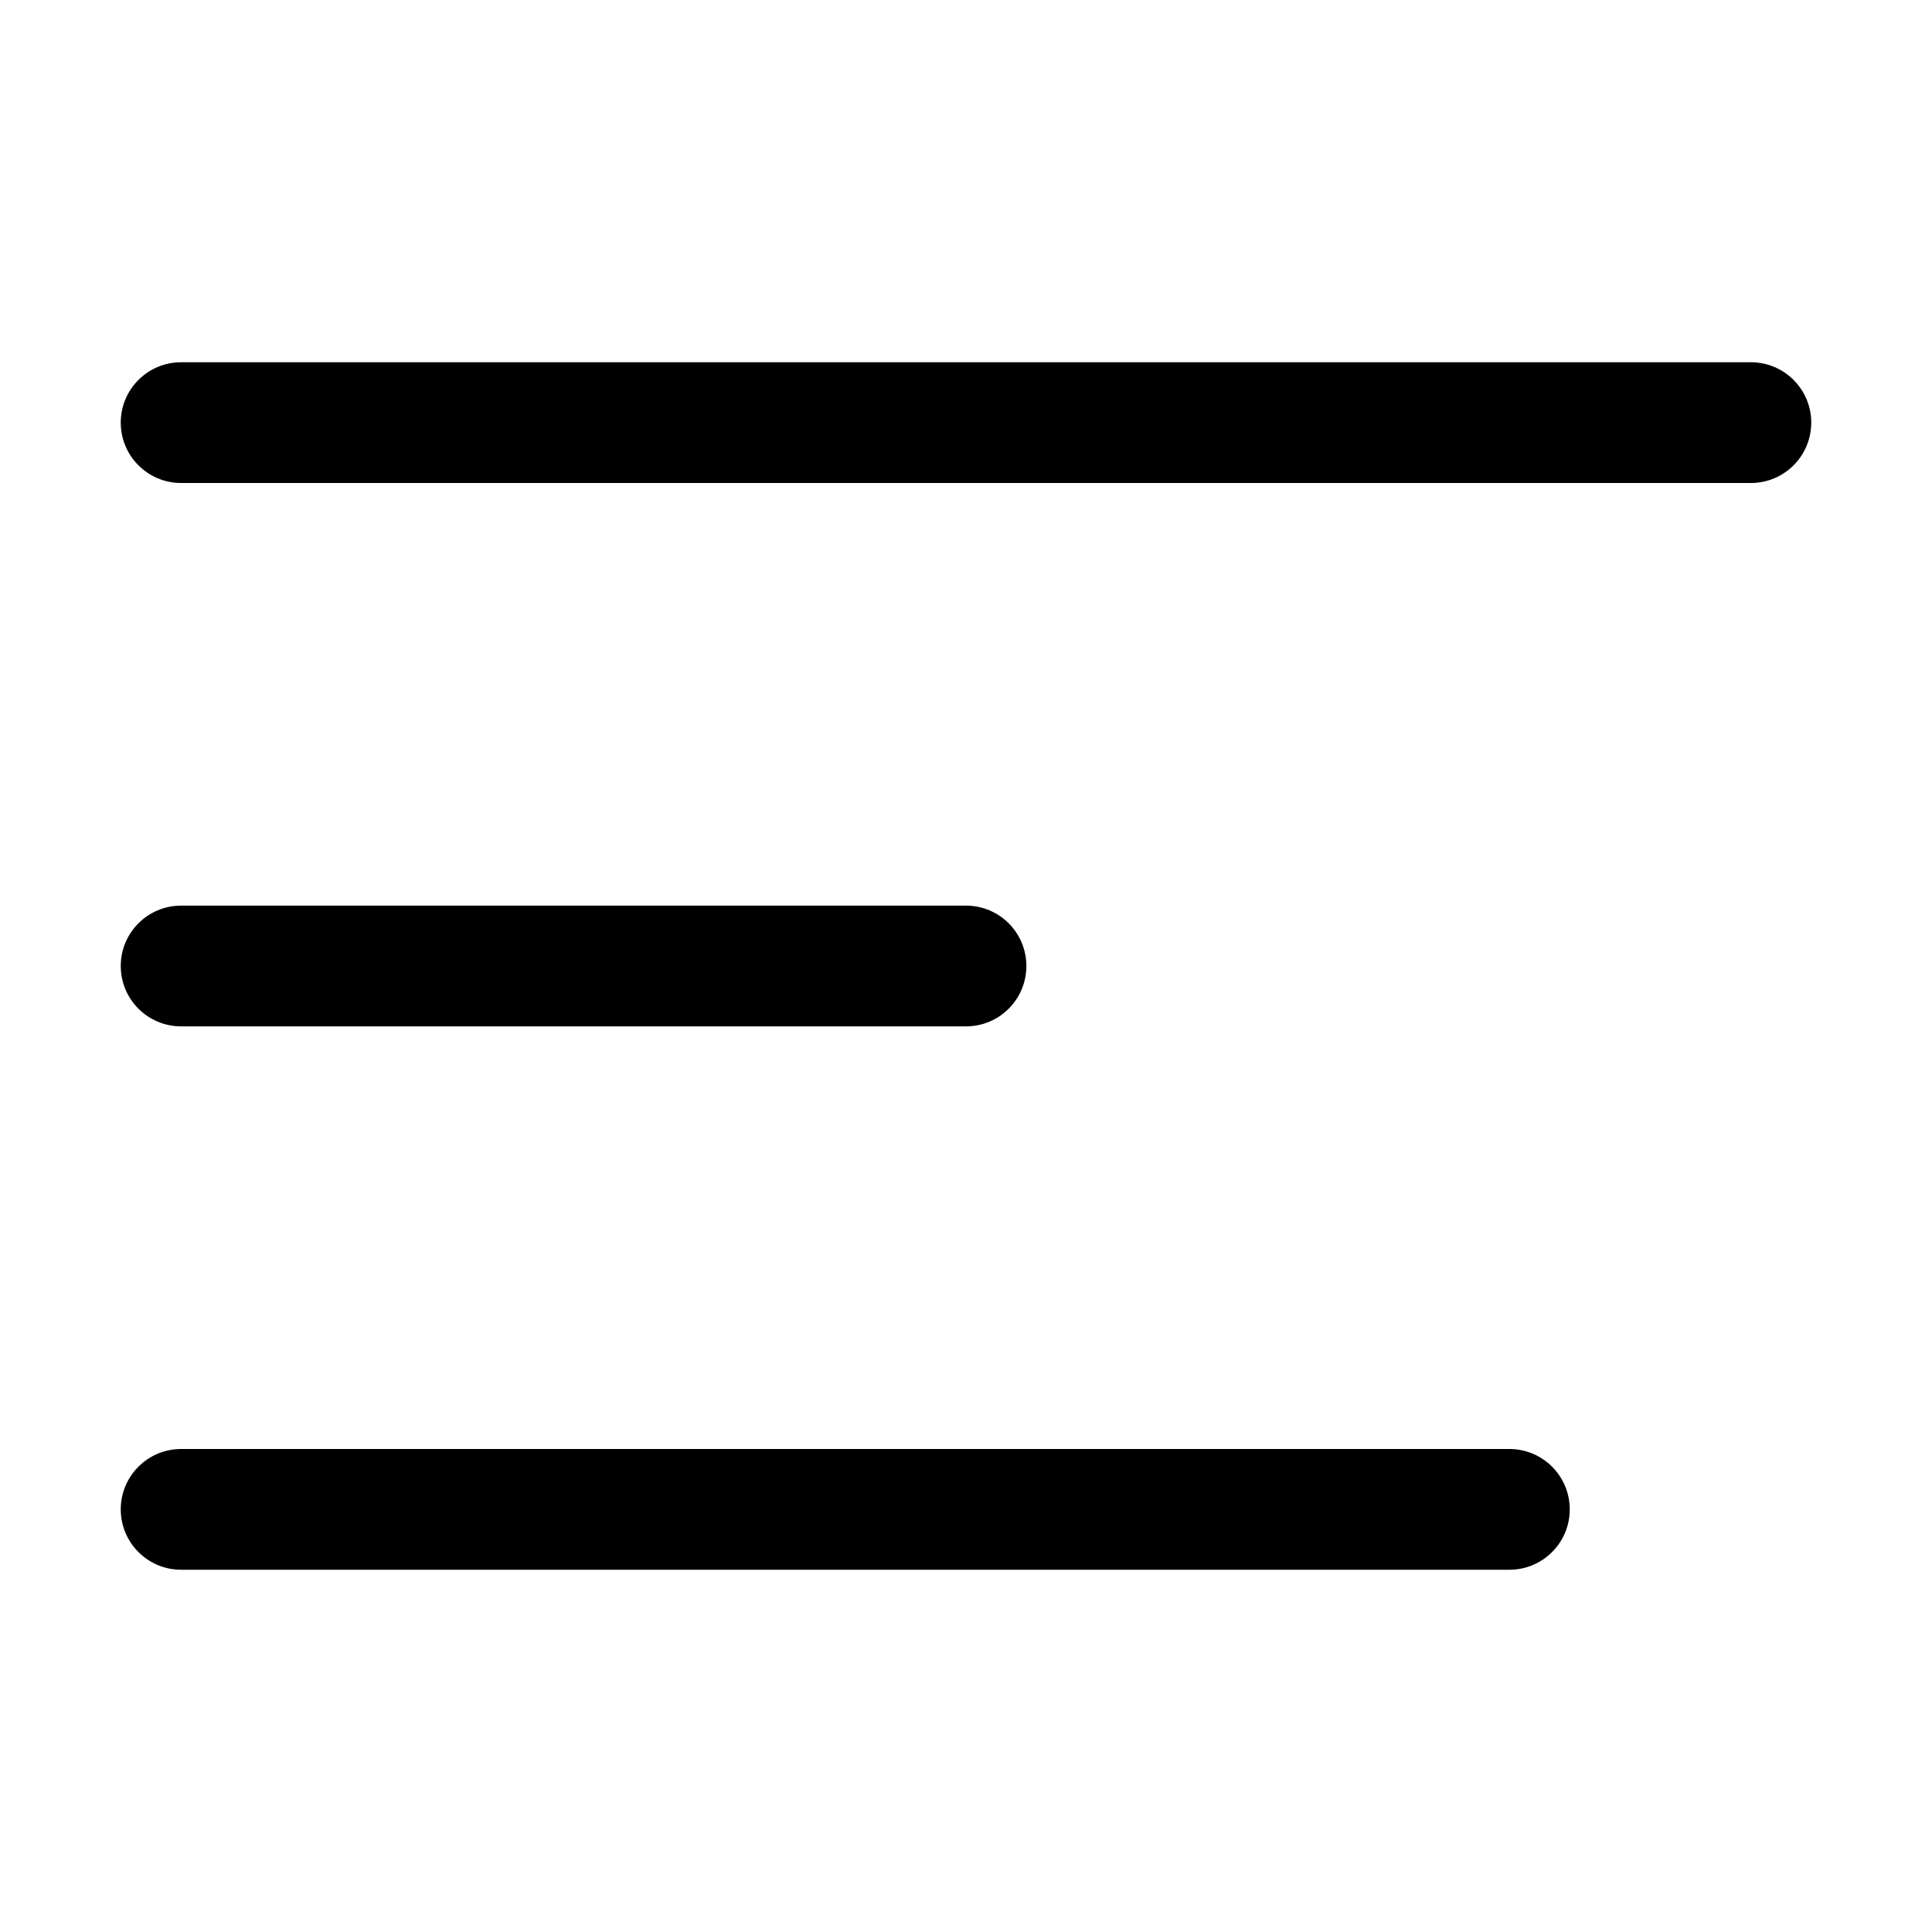
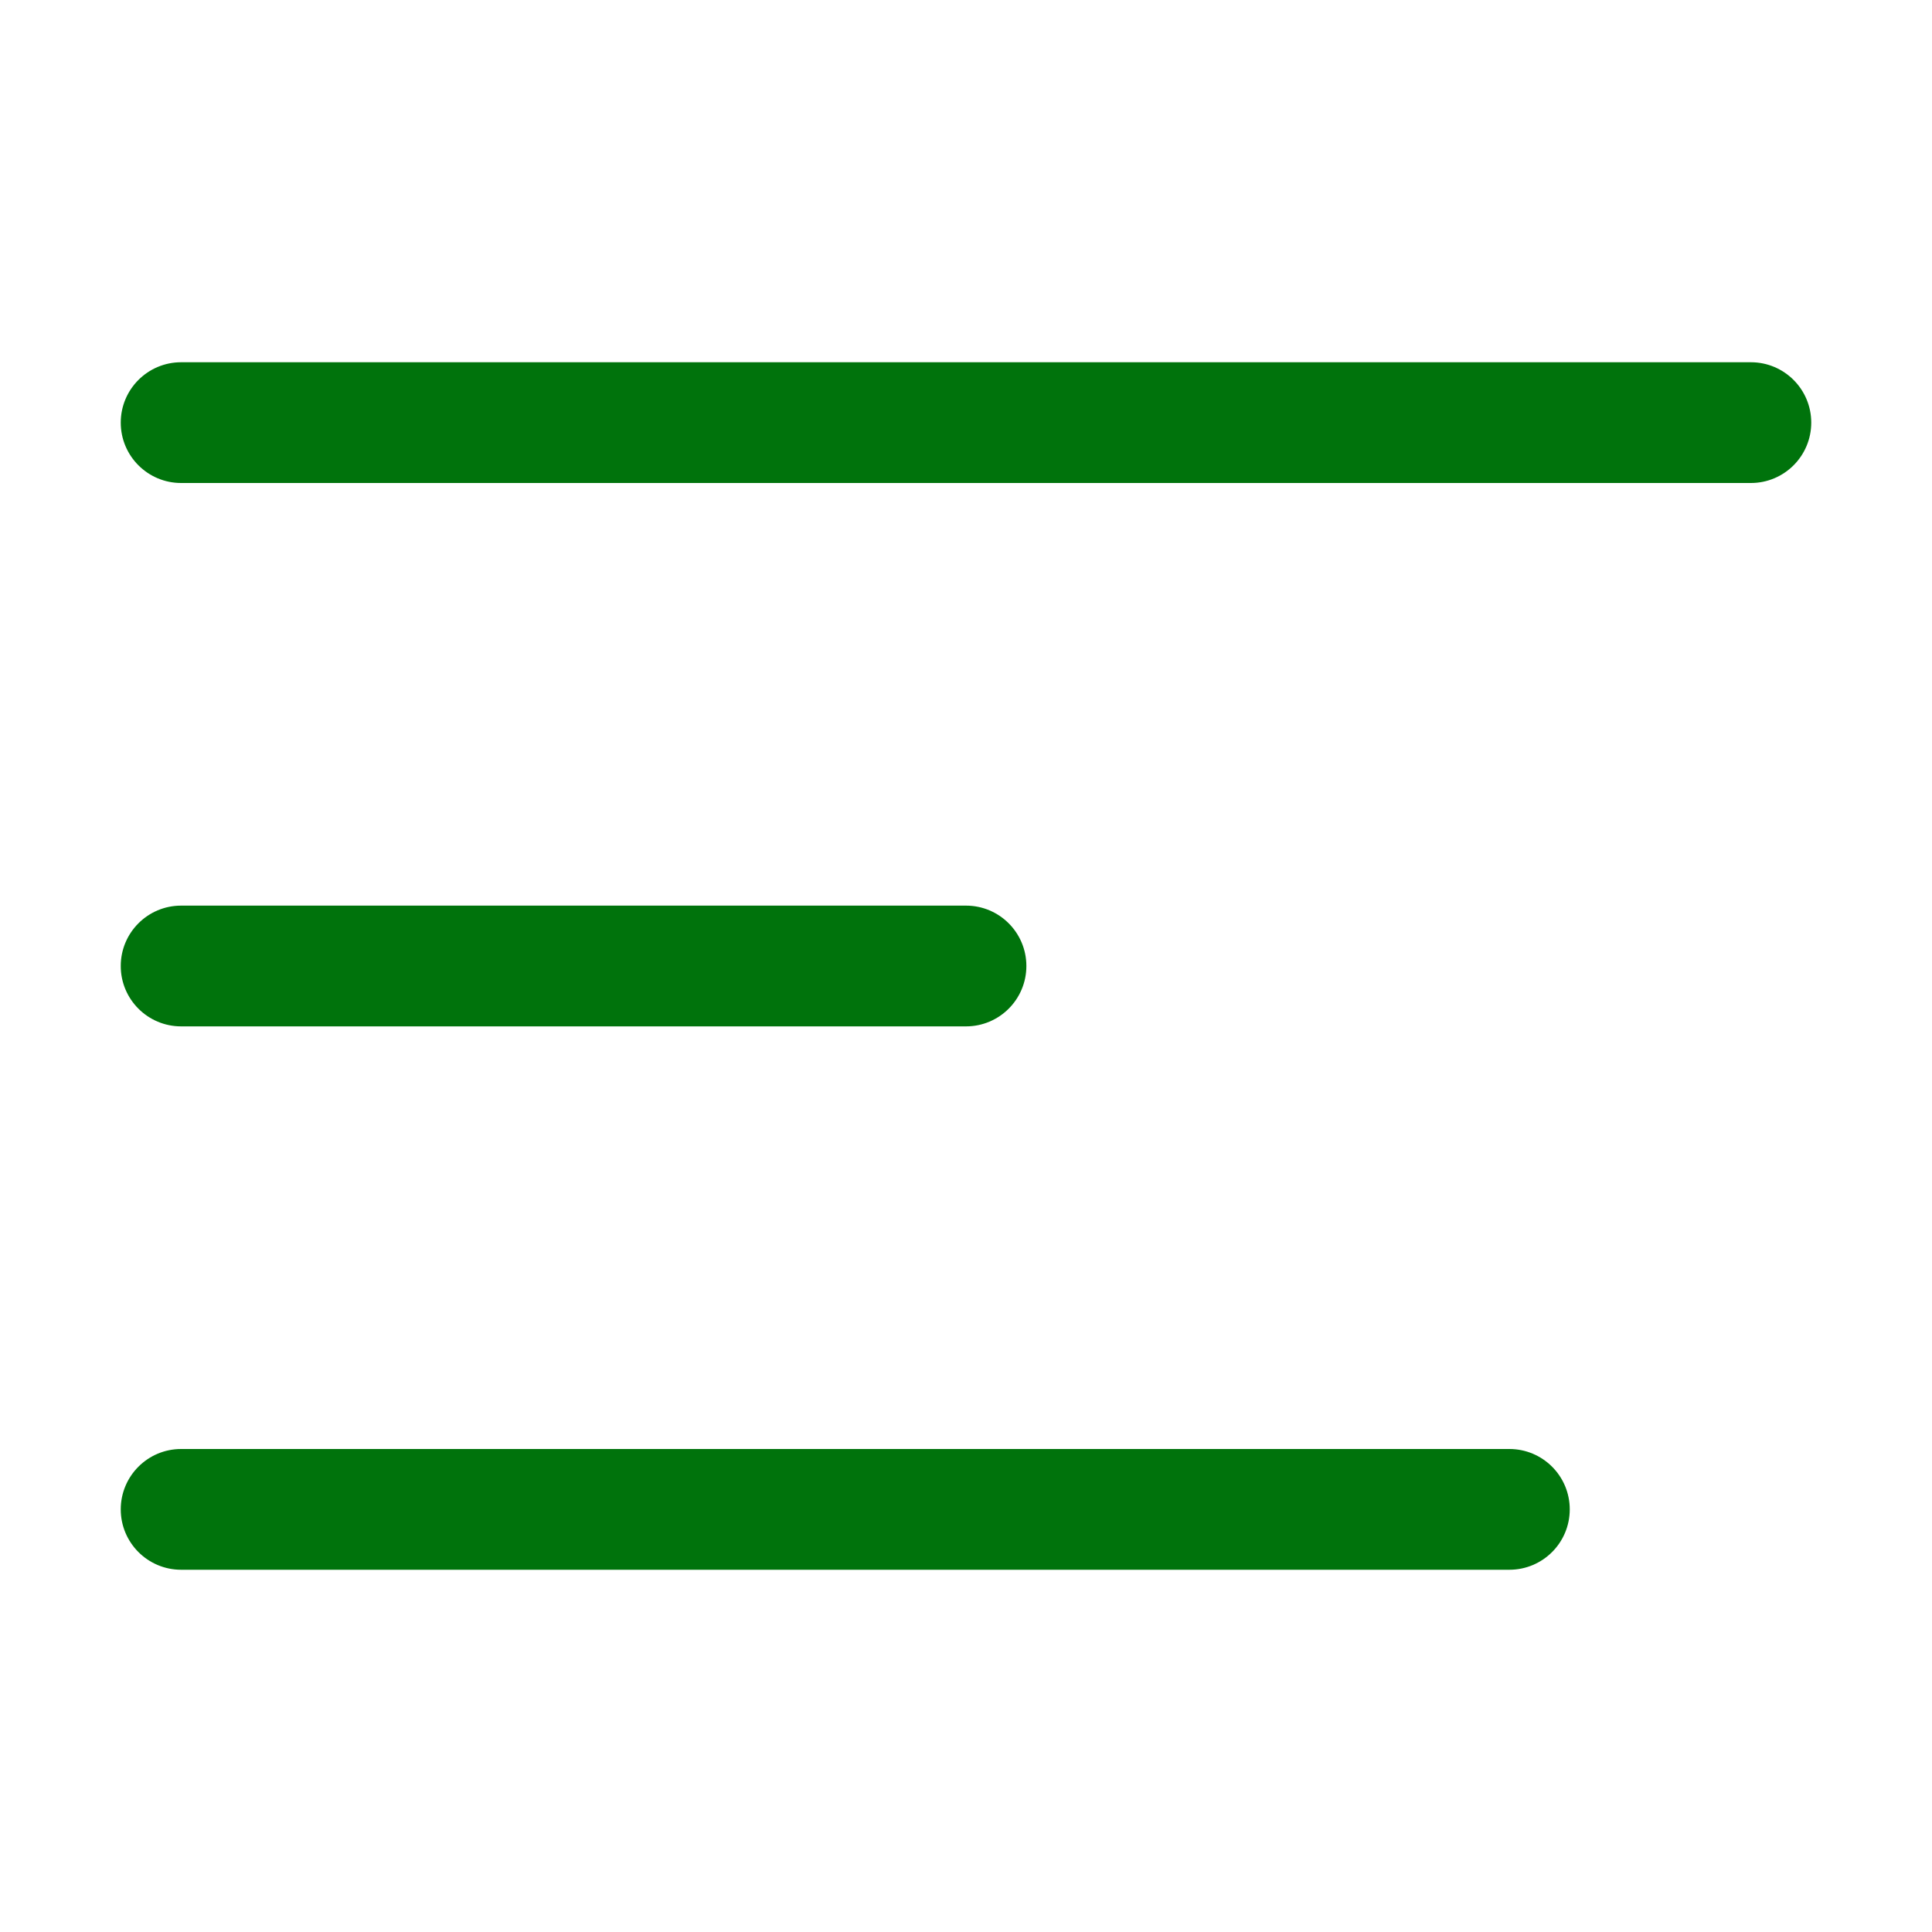
<svg xmlns="http://www.w3.org/2000/svg" viewBox="0 0 32 32">
  <g data-name="menu " id="menu_">
-     <path d="M29,6H3A1,1,0,0,0,3,8H29a1,1,0,0,0,0-2Z" />
-     <path d="M3,17H16a1,1,0,0,0,0-2H3a1,1,0,0,0,0,2Z" />
-     <path d="M25,24H3a1,1,0,0,0,0,2H25a1,1,0,0,0,0-2Z" />
+     <path d="M29,6H3A1,1,0,0,0,3,8H29a1,1,0,0,0,0-2Z" fill="#00730c" />
+     <path d="M3,17H16a1,1,0,0,0,0-2H3a1,1,0,0,0,0,2Z" fill="#00730c" />
+     <path d="M25,24H3a1,1,0,0,0,0,2H25a1,1,0,0,0,0-2Z" fill="#00730c" />
  </g>
</svg>
